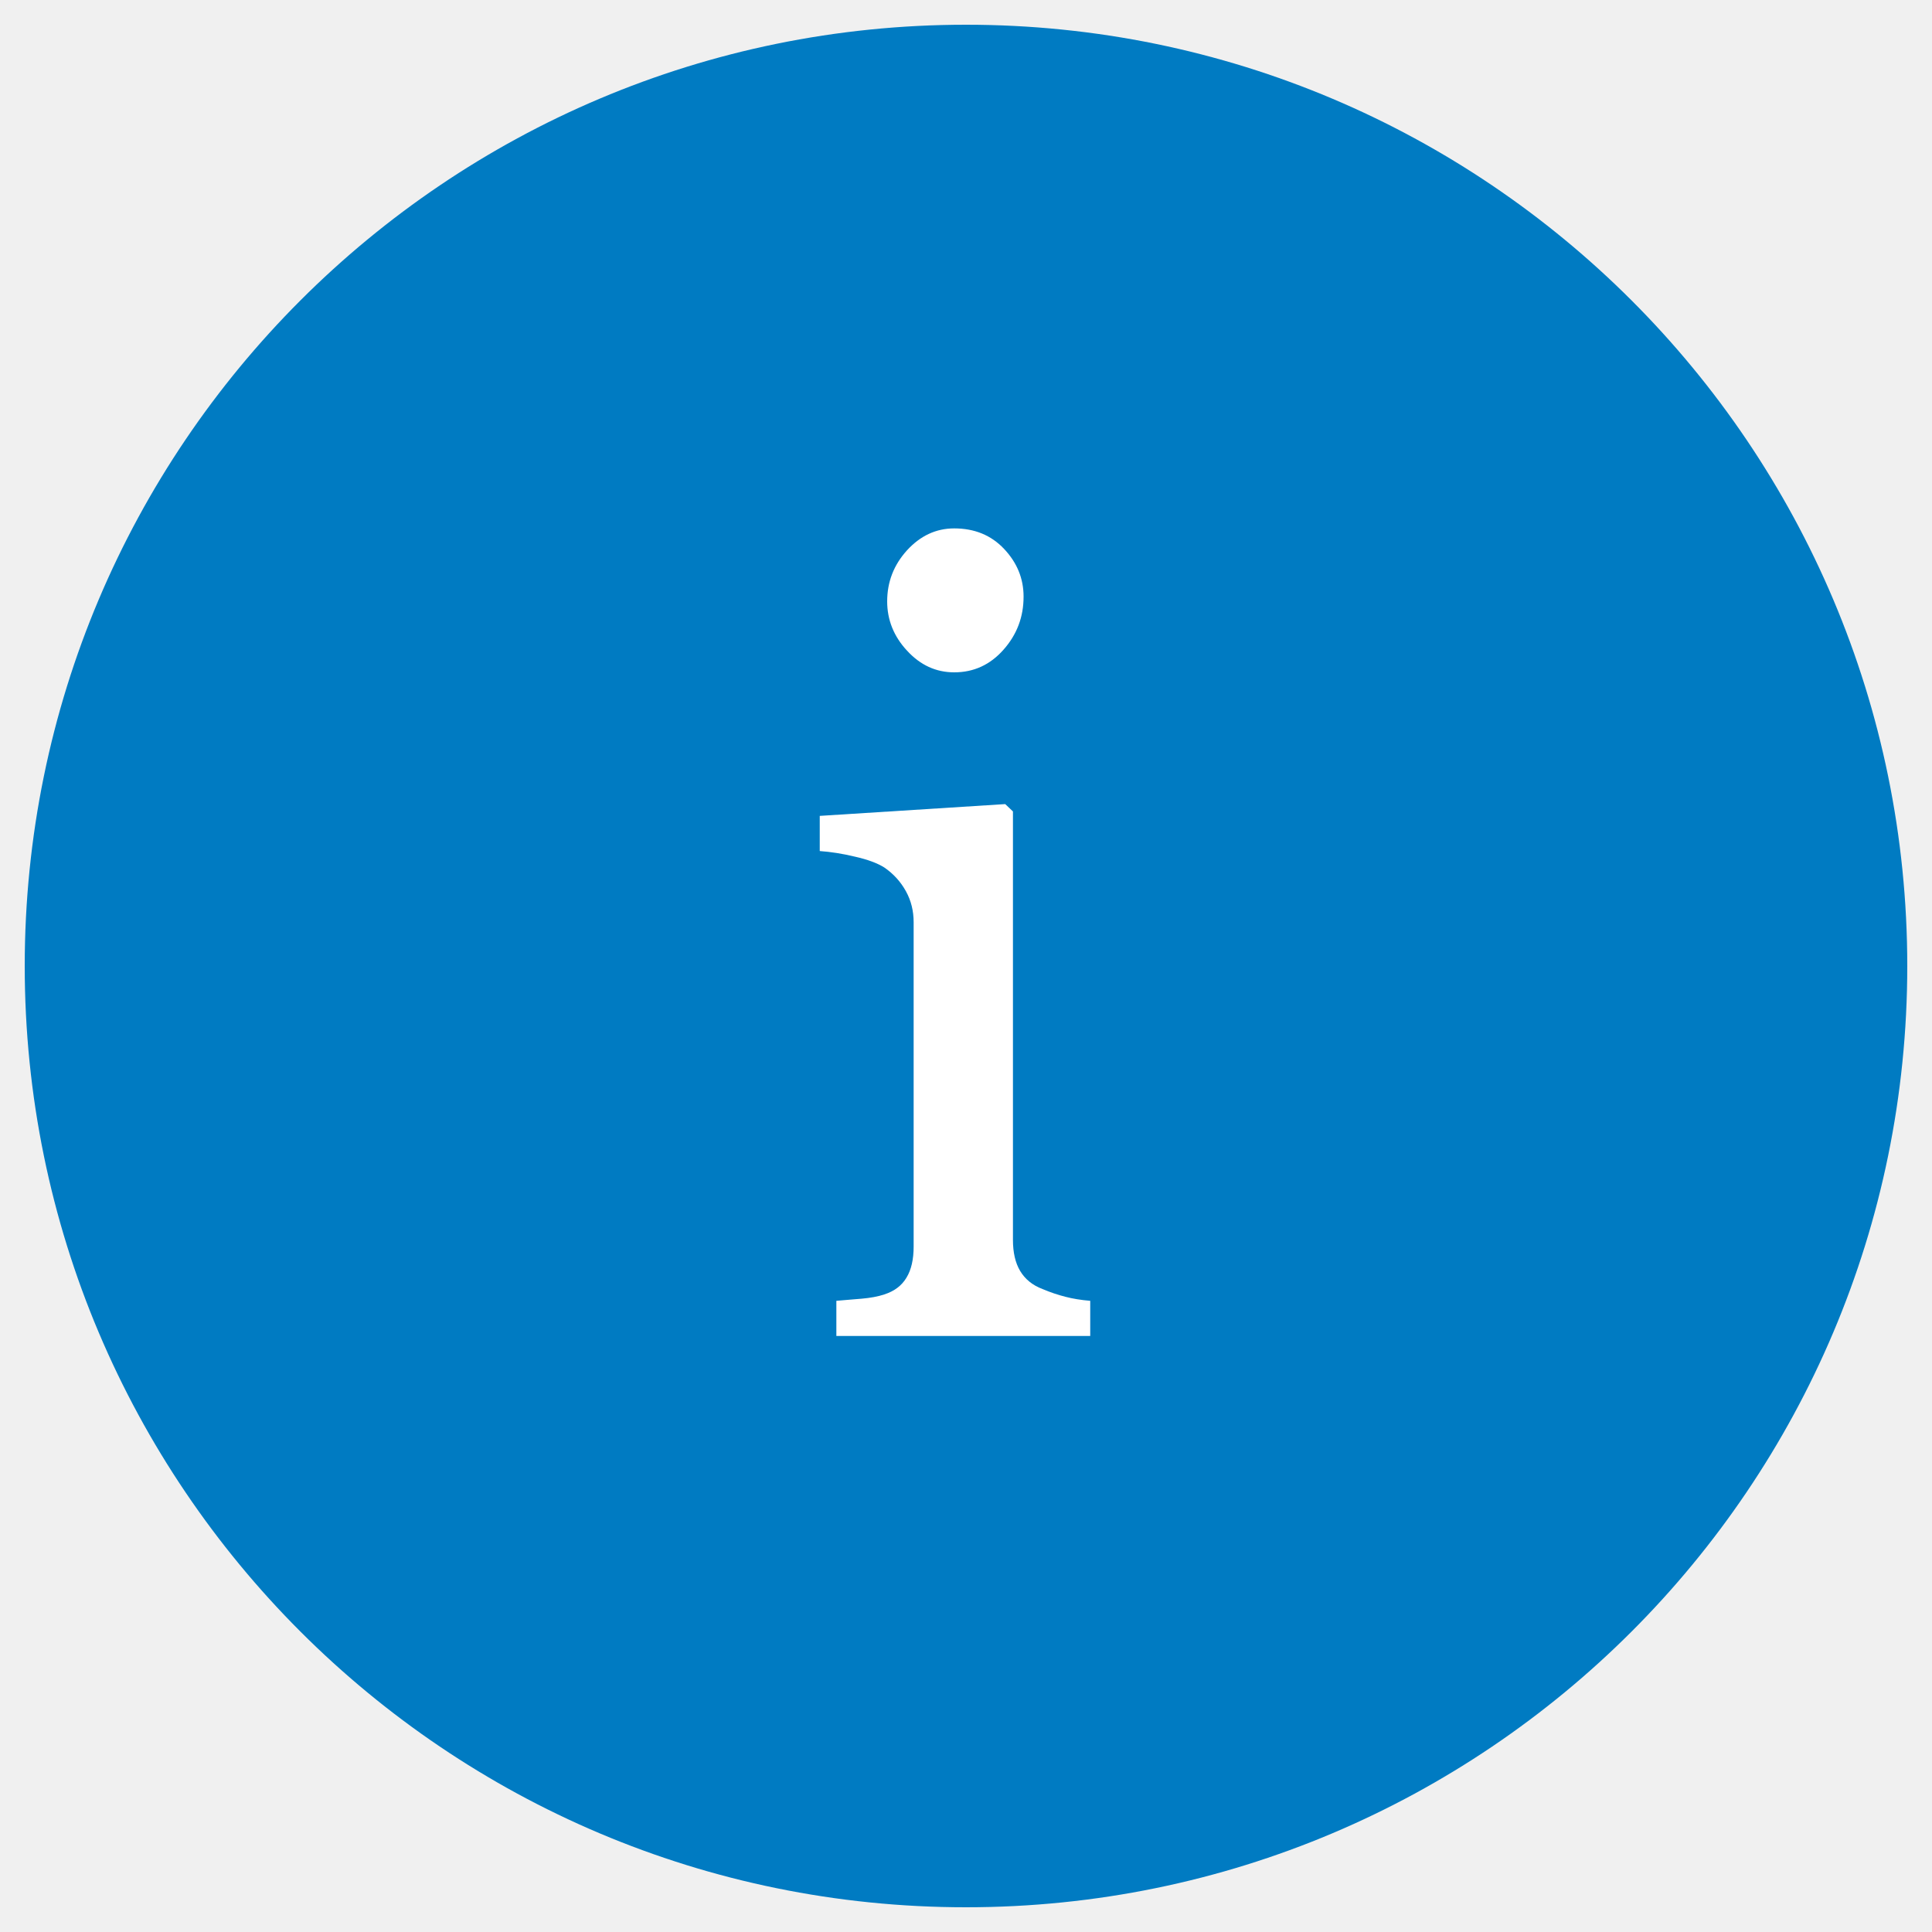
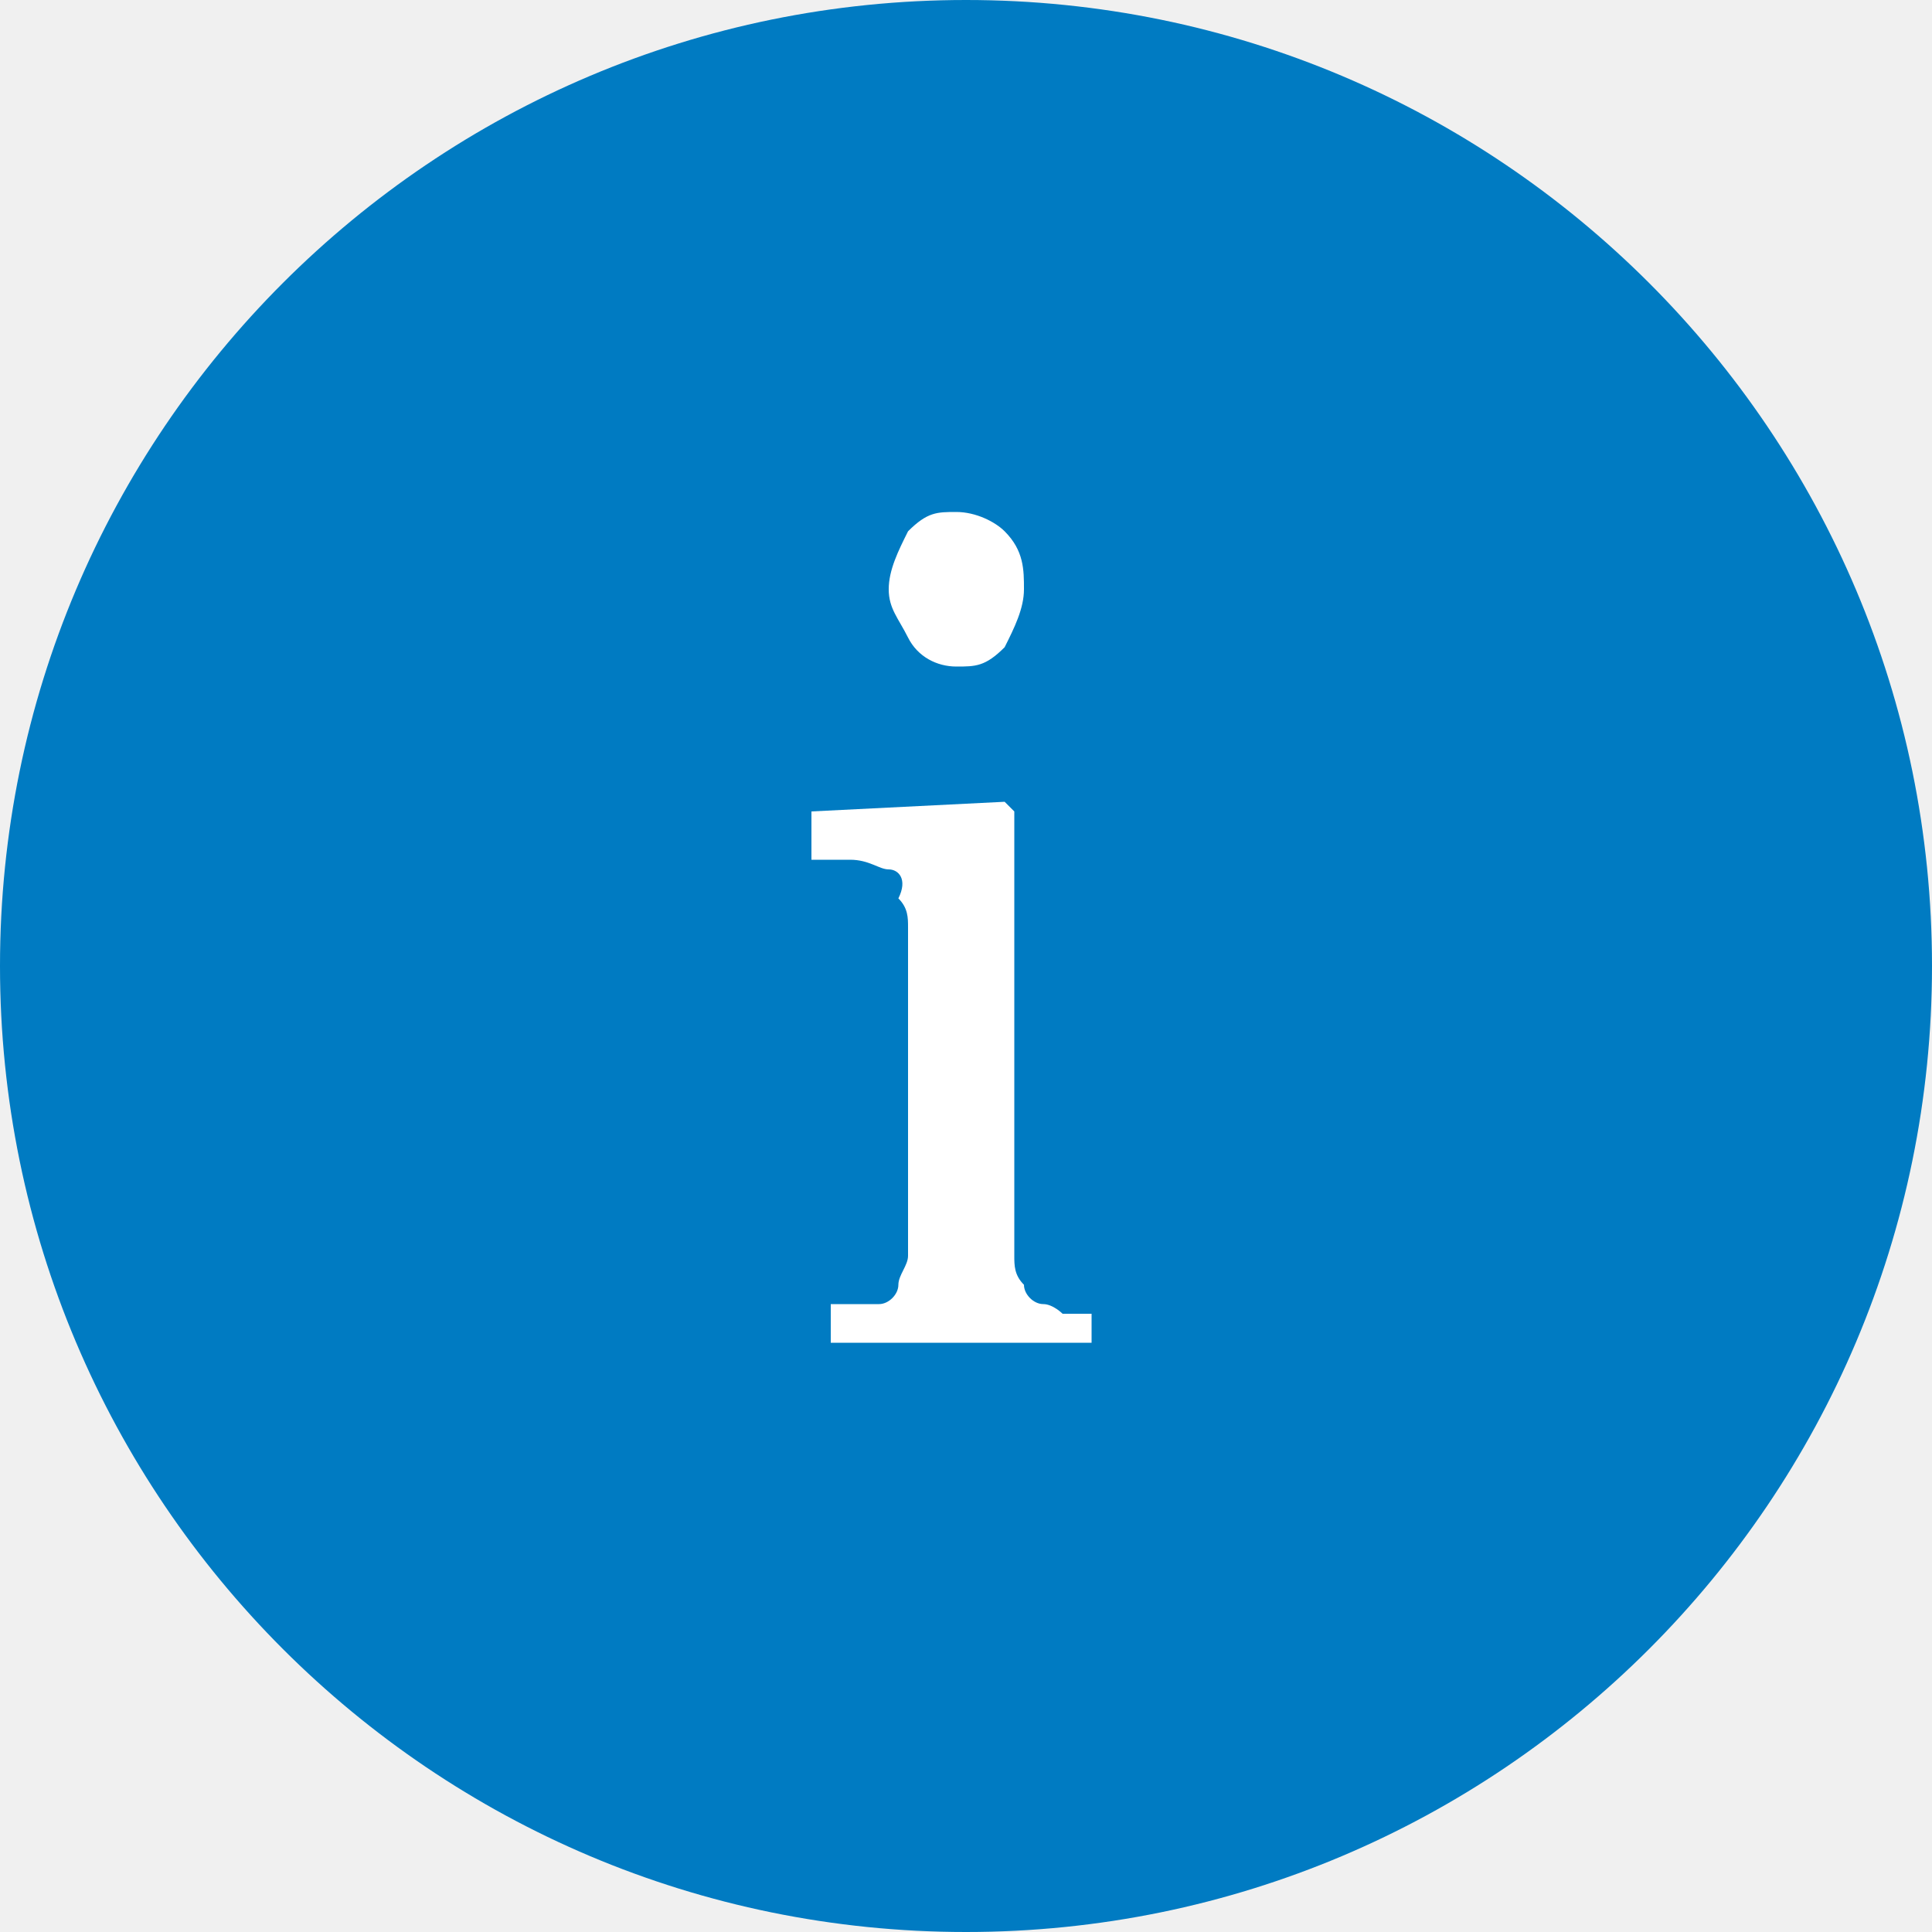
- <svg xmlns="http://www.w3.org/2000/svg" version="1.2" baseProfile="tiny" id="Camada_1" x="0px" y="0px" viewBox="0 0 100 100" overflow="visible" xml:space="preserve">
+ <svg xmlns="http://www.w3.org/2000/svg" version="1.1" id="Camada_1" x="0px" y="0px" viewBox="0 0 20 20" style="enable-background:new 0 0 20 20;" xml:space="preserve">
+   <style type="text/css">
+ 	.st0{fill:#007BC2;}
+ 	.st1{fill:#FFFFFF;}
+ </style>
  <g id="AZUL">
-     <circle fill="#007BC2" cx="50" cy="50" r="48.72" />
+     <circle class="st0" cx="10" cy="10" r="10" />
    <g>
-       <path fill="#FFFFFF" d="M56.43,69.15H43.29v-1.82c0.42-0.04,0.86-0.07,1.31-0.11s0.84-0.11,1.17-0.22    c0.52-0.17,0.9-0.45,1.15-0.87c0.25-0.41,0.37-0.95,0.37-1.61V47.74c0-0.59-0.13-1.12-0.4-1.61s-0.64-0.9-1.12-1.23    c-0.35-0.22-0.85-0.41-1.52-0.56c-0.66-0.16-1.27-0.25-1.82-0.29v-1.82l9.6-0.61l0.4,0.38v22.18c0,0.64,0.12,1.18,0.37,1.6    s0.63,0.74,1.16,0.94c0.4,0.17,0.79,0.3,1.18,0.4c0.38,0.1,0.81,0.17,1.29,0.21V69.15z M52.98,30.88c0,1.05-0.34,1.96-1.04,2.75    c-0.69,0.78-1.54,1.17-2.55,1.17c-0.94,0-1.75-0.37-2.44-1.12c-0.69-0.74-1.03-1.6-1.03-2.55c0-1.01,0.34-1.89,1.03-2.65    c0.69-0.75,1.5-1.13,2.44-1.13c1.05,0,1.91,0.35,2.58,1.06C52.64,29.12,52.98,29.94,52.98,30.88z" />
+       <path class="st1" d="M11.3,13.9H8.6v-0.4c0.1,0,0.2,0,0.3,0c0.1,0,0.2,0,0.2,0c0.1,0,0.2-0.1,0.2-0.2c0-0.1,0.1-0.2,0.1-0.3V9.6    c0-0.1,0-0.2-0.1-0.3C9.4,9.1,9.3,9,9.2,9C9.1,9,9,8.9,8.8,8.9c-0.1,0-0.3,0-0.4,0V8.4l2-0.1l0.1,0.1v4.6c0,0.1,0,0.2,0.1,0.3    c0,0.1,0.1,0.2,0.2,0.2c0.1,0,0.2,0.1,0.2,0.1c0.1,0,0.2,0,0.3,0L11.3,13.9L11.3,13.9z M10.6,6.1c0,0.2-0.1,0.4-0.2,0.6    c-0.2,0.2-0.3,0.2-0.5,0.2S9.5,6.8,9.4,6.6S9.2,6.3,9.2,6.1c0-0.2,0.1-0.4,0.2-0.6c0.2-0.2,0.3-0.2,0.5-0.2s0.4,0.1,0.5,0.2    C10.6,5.7,10.6,5.9,10.6,6.1z" />
    </g>
  </g>
</svg>
